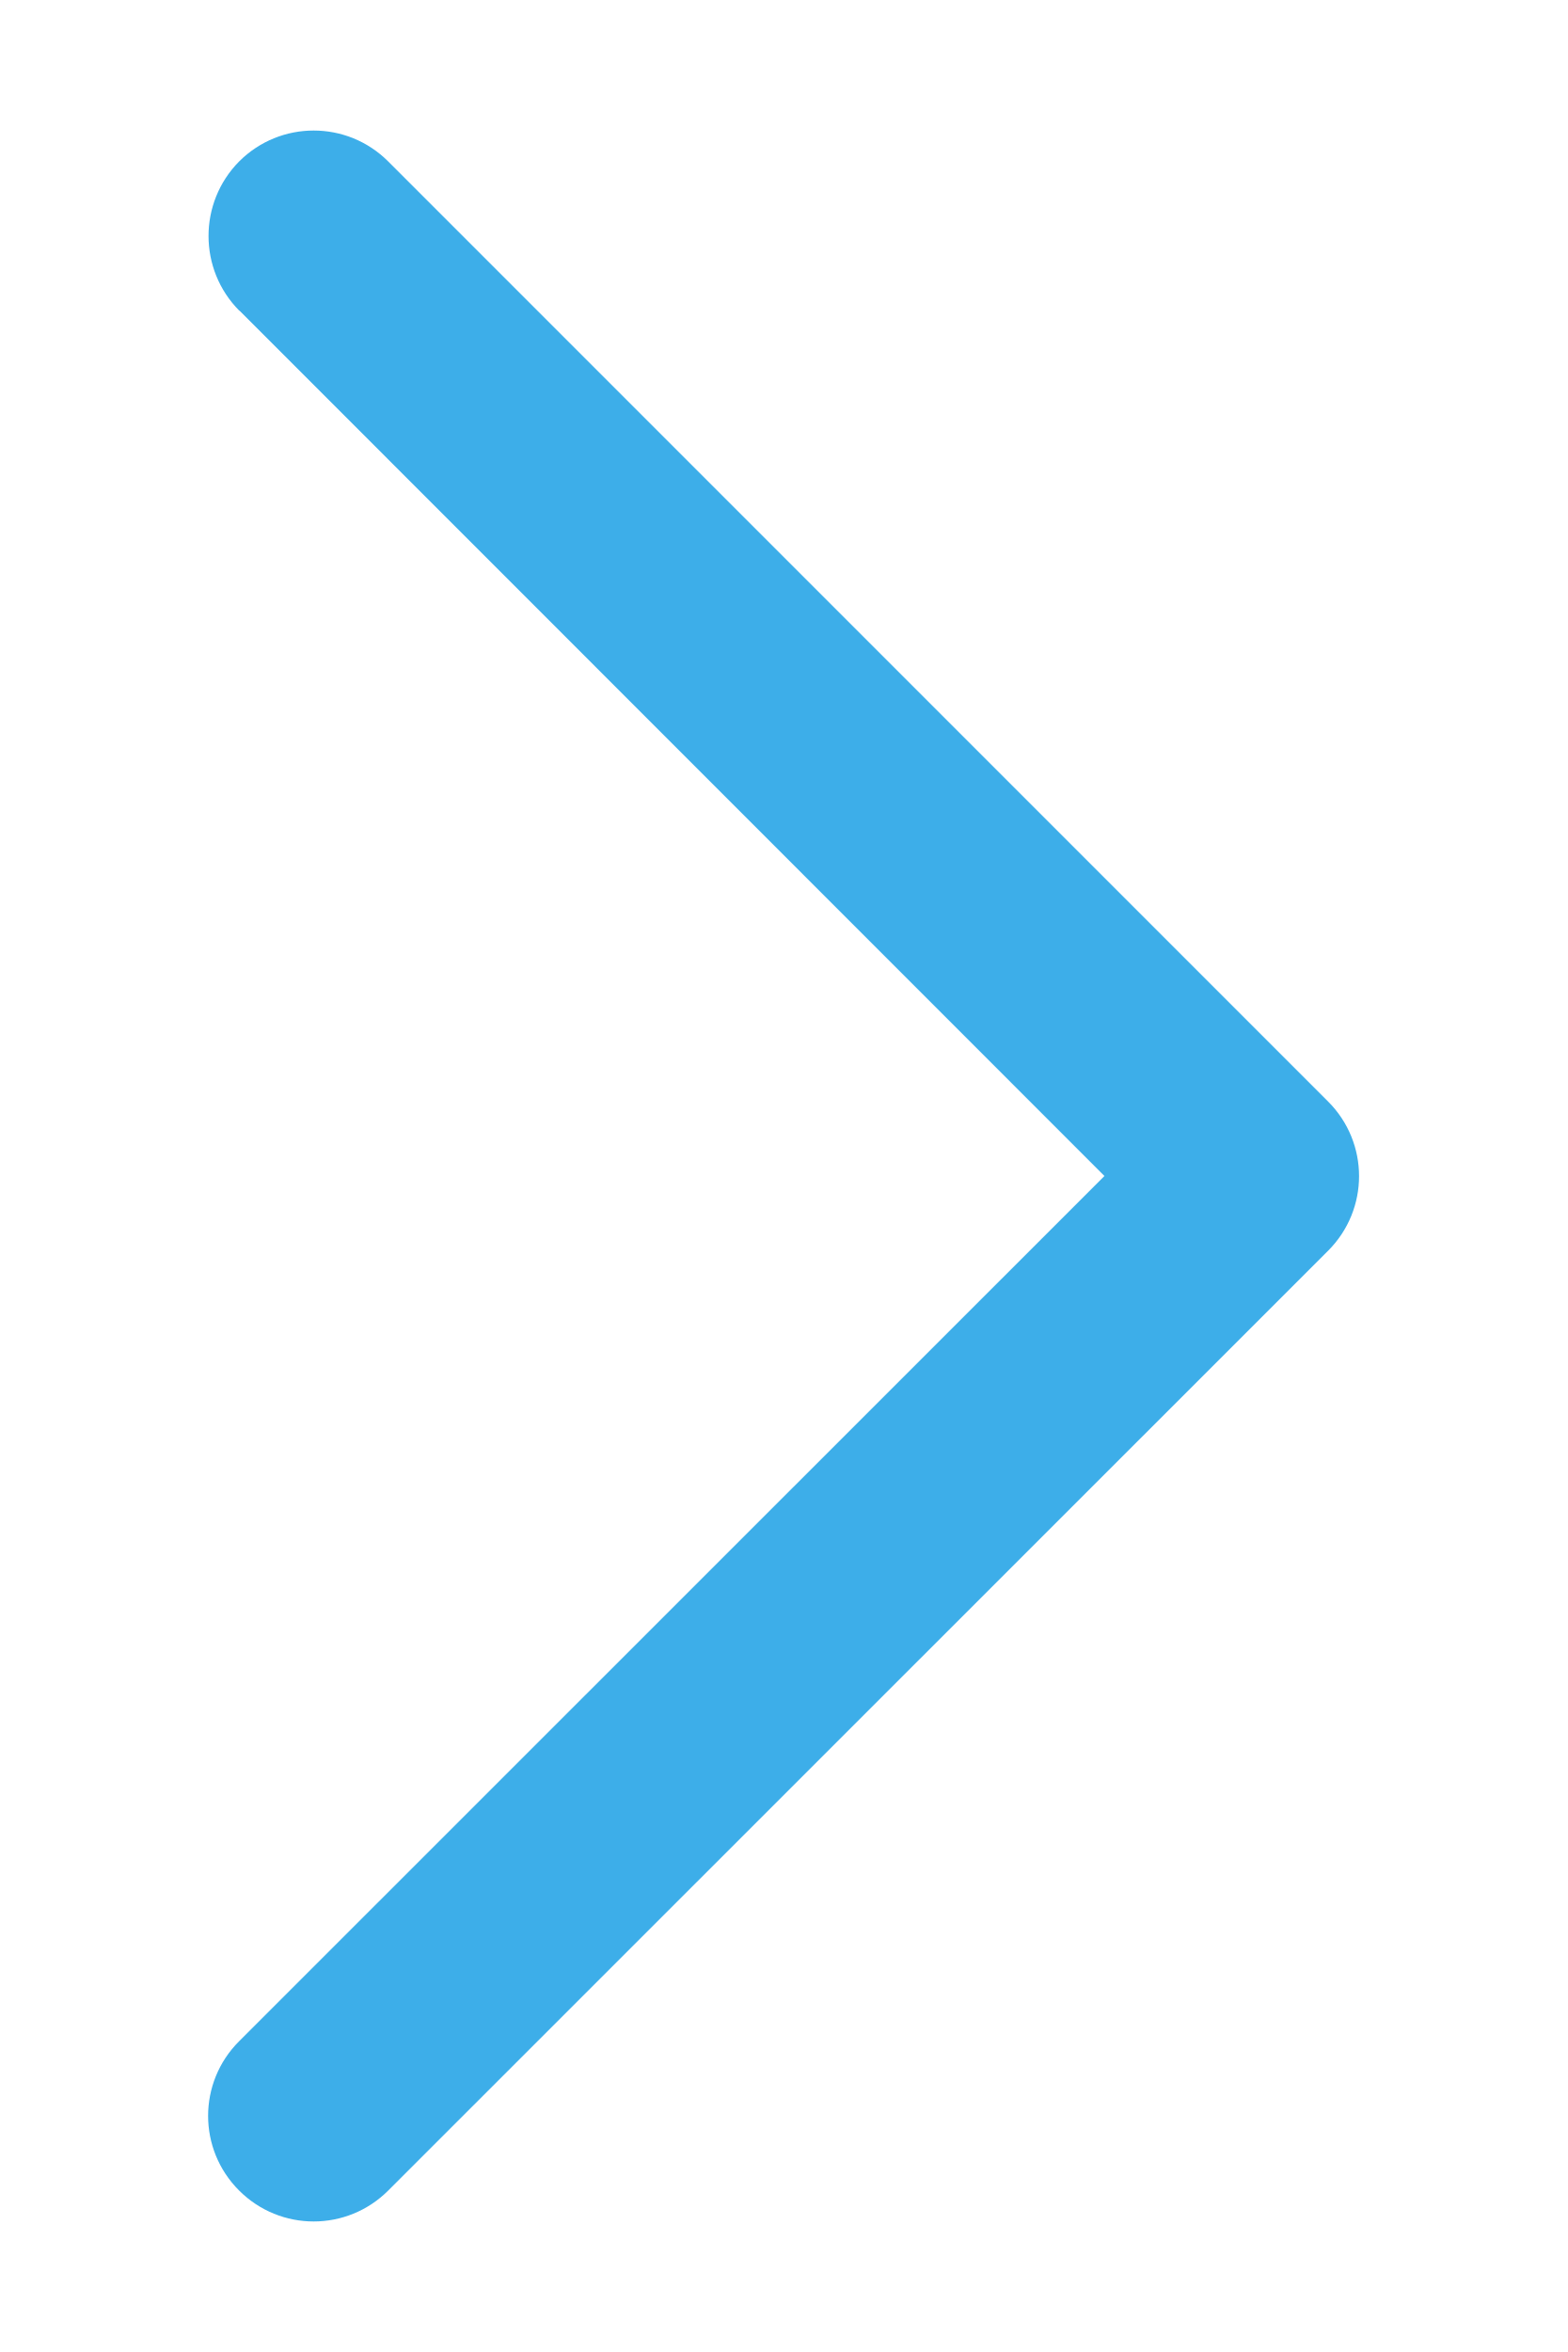
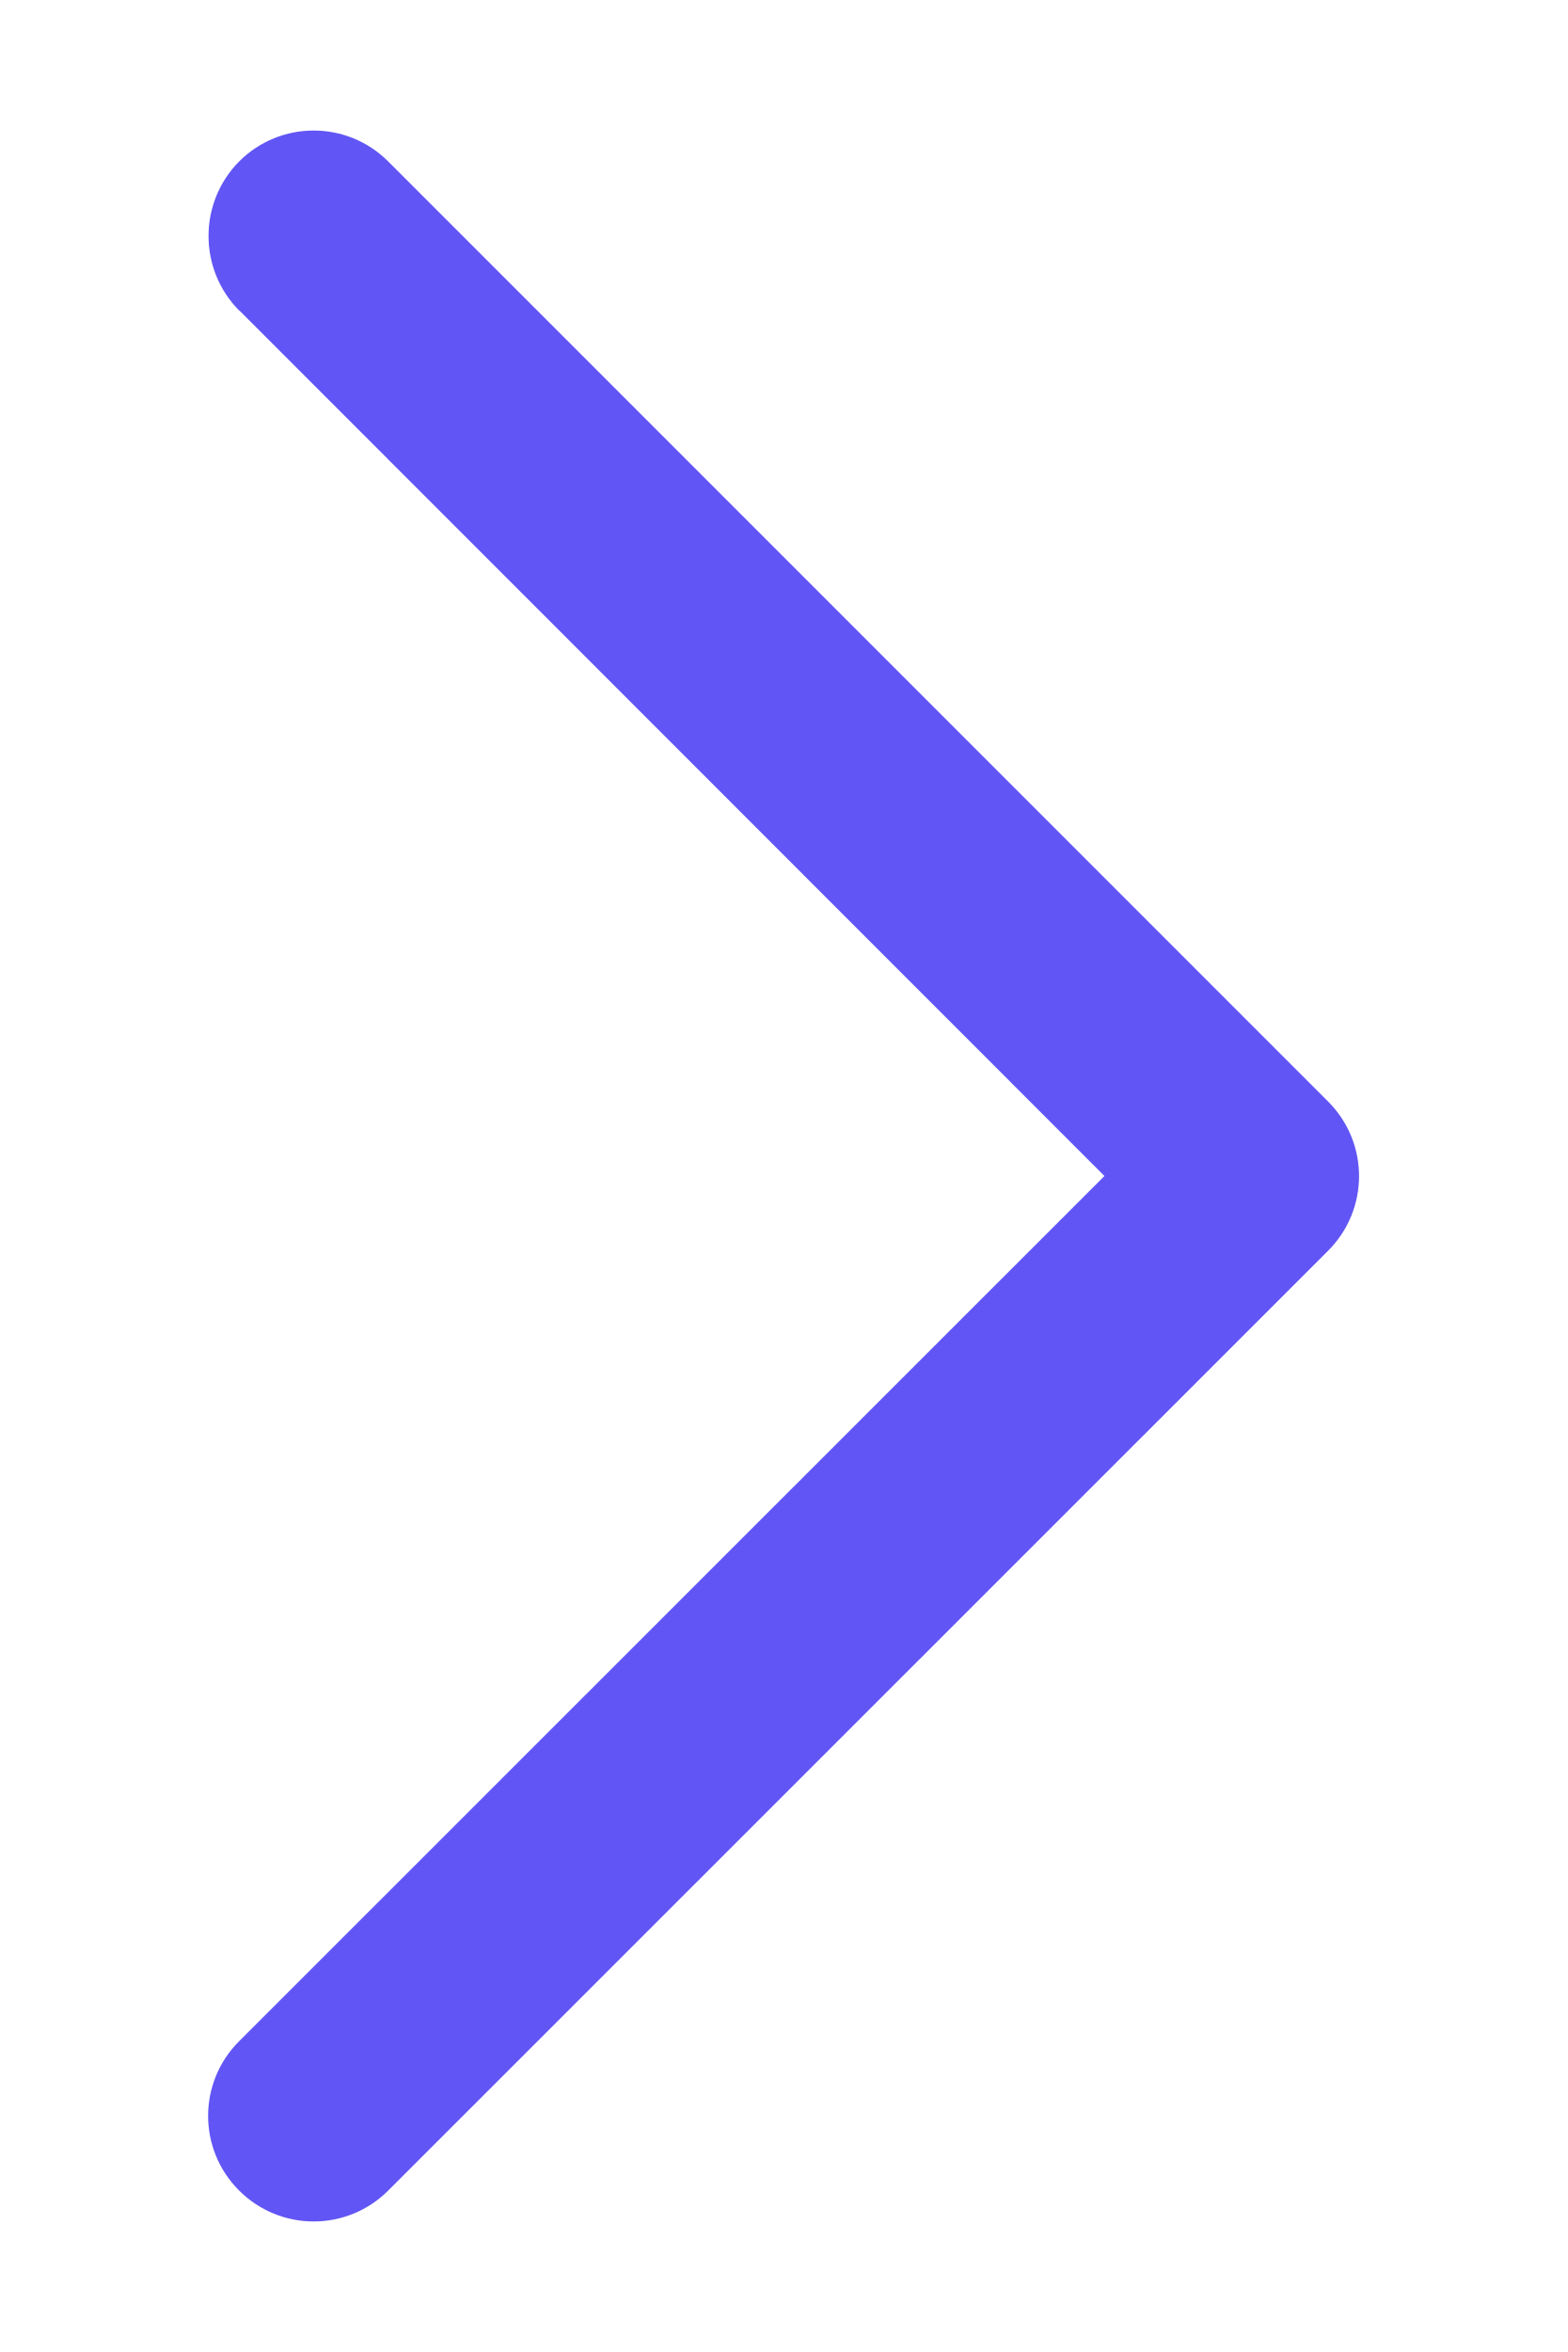
<svg width="60" height="90">
  <g transform="scale(10)">
-     <path d="m 0.917,1.189 3.31,3.311 -3.312,3.311 c -0.158,0.158 -0.158,0.413 0,0.571 0.158,0.158 0.413,0.158 0.571,0 l 3.597,-3.596 0,0 0,0 c 0.158,-0.158 0.158,-0.413 0,-0.571 L 1.486,0.618 c -0.158,-0.158 -0.413,-0.158 -0.571,0 -0.156,0.158 -0.156,0.413 0.001,0.571 z" fill="#3daee9" fill-opacity="1.0" />
+     <path d="m 0.917,1.189 3.31,3.311 -3.312,3.311 c -0.158,0.158 -0.158,0.413 0,0.571 0.158,0.158 0.413,0.158 0.571,0 l 3.597,-3.596 0,0 0,0 c 0.158,-0.158 0.158,-0.413 0,-0.571 L 1.486,0.618 c -0.158,-0.158 -0.413,-0.158 -0.571,0 -0.156,0.158 -0.156,0.413 0.001,0.571 z" fill="#6155f5" fill-opacity="1.0" />
  </g>
</svg>
